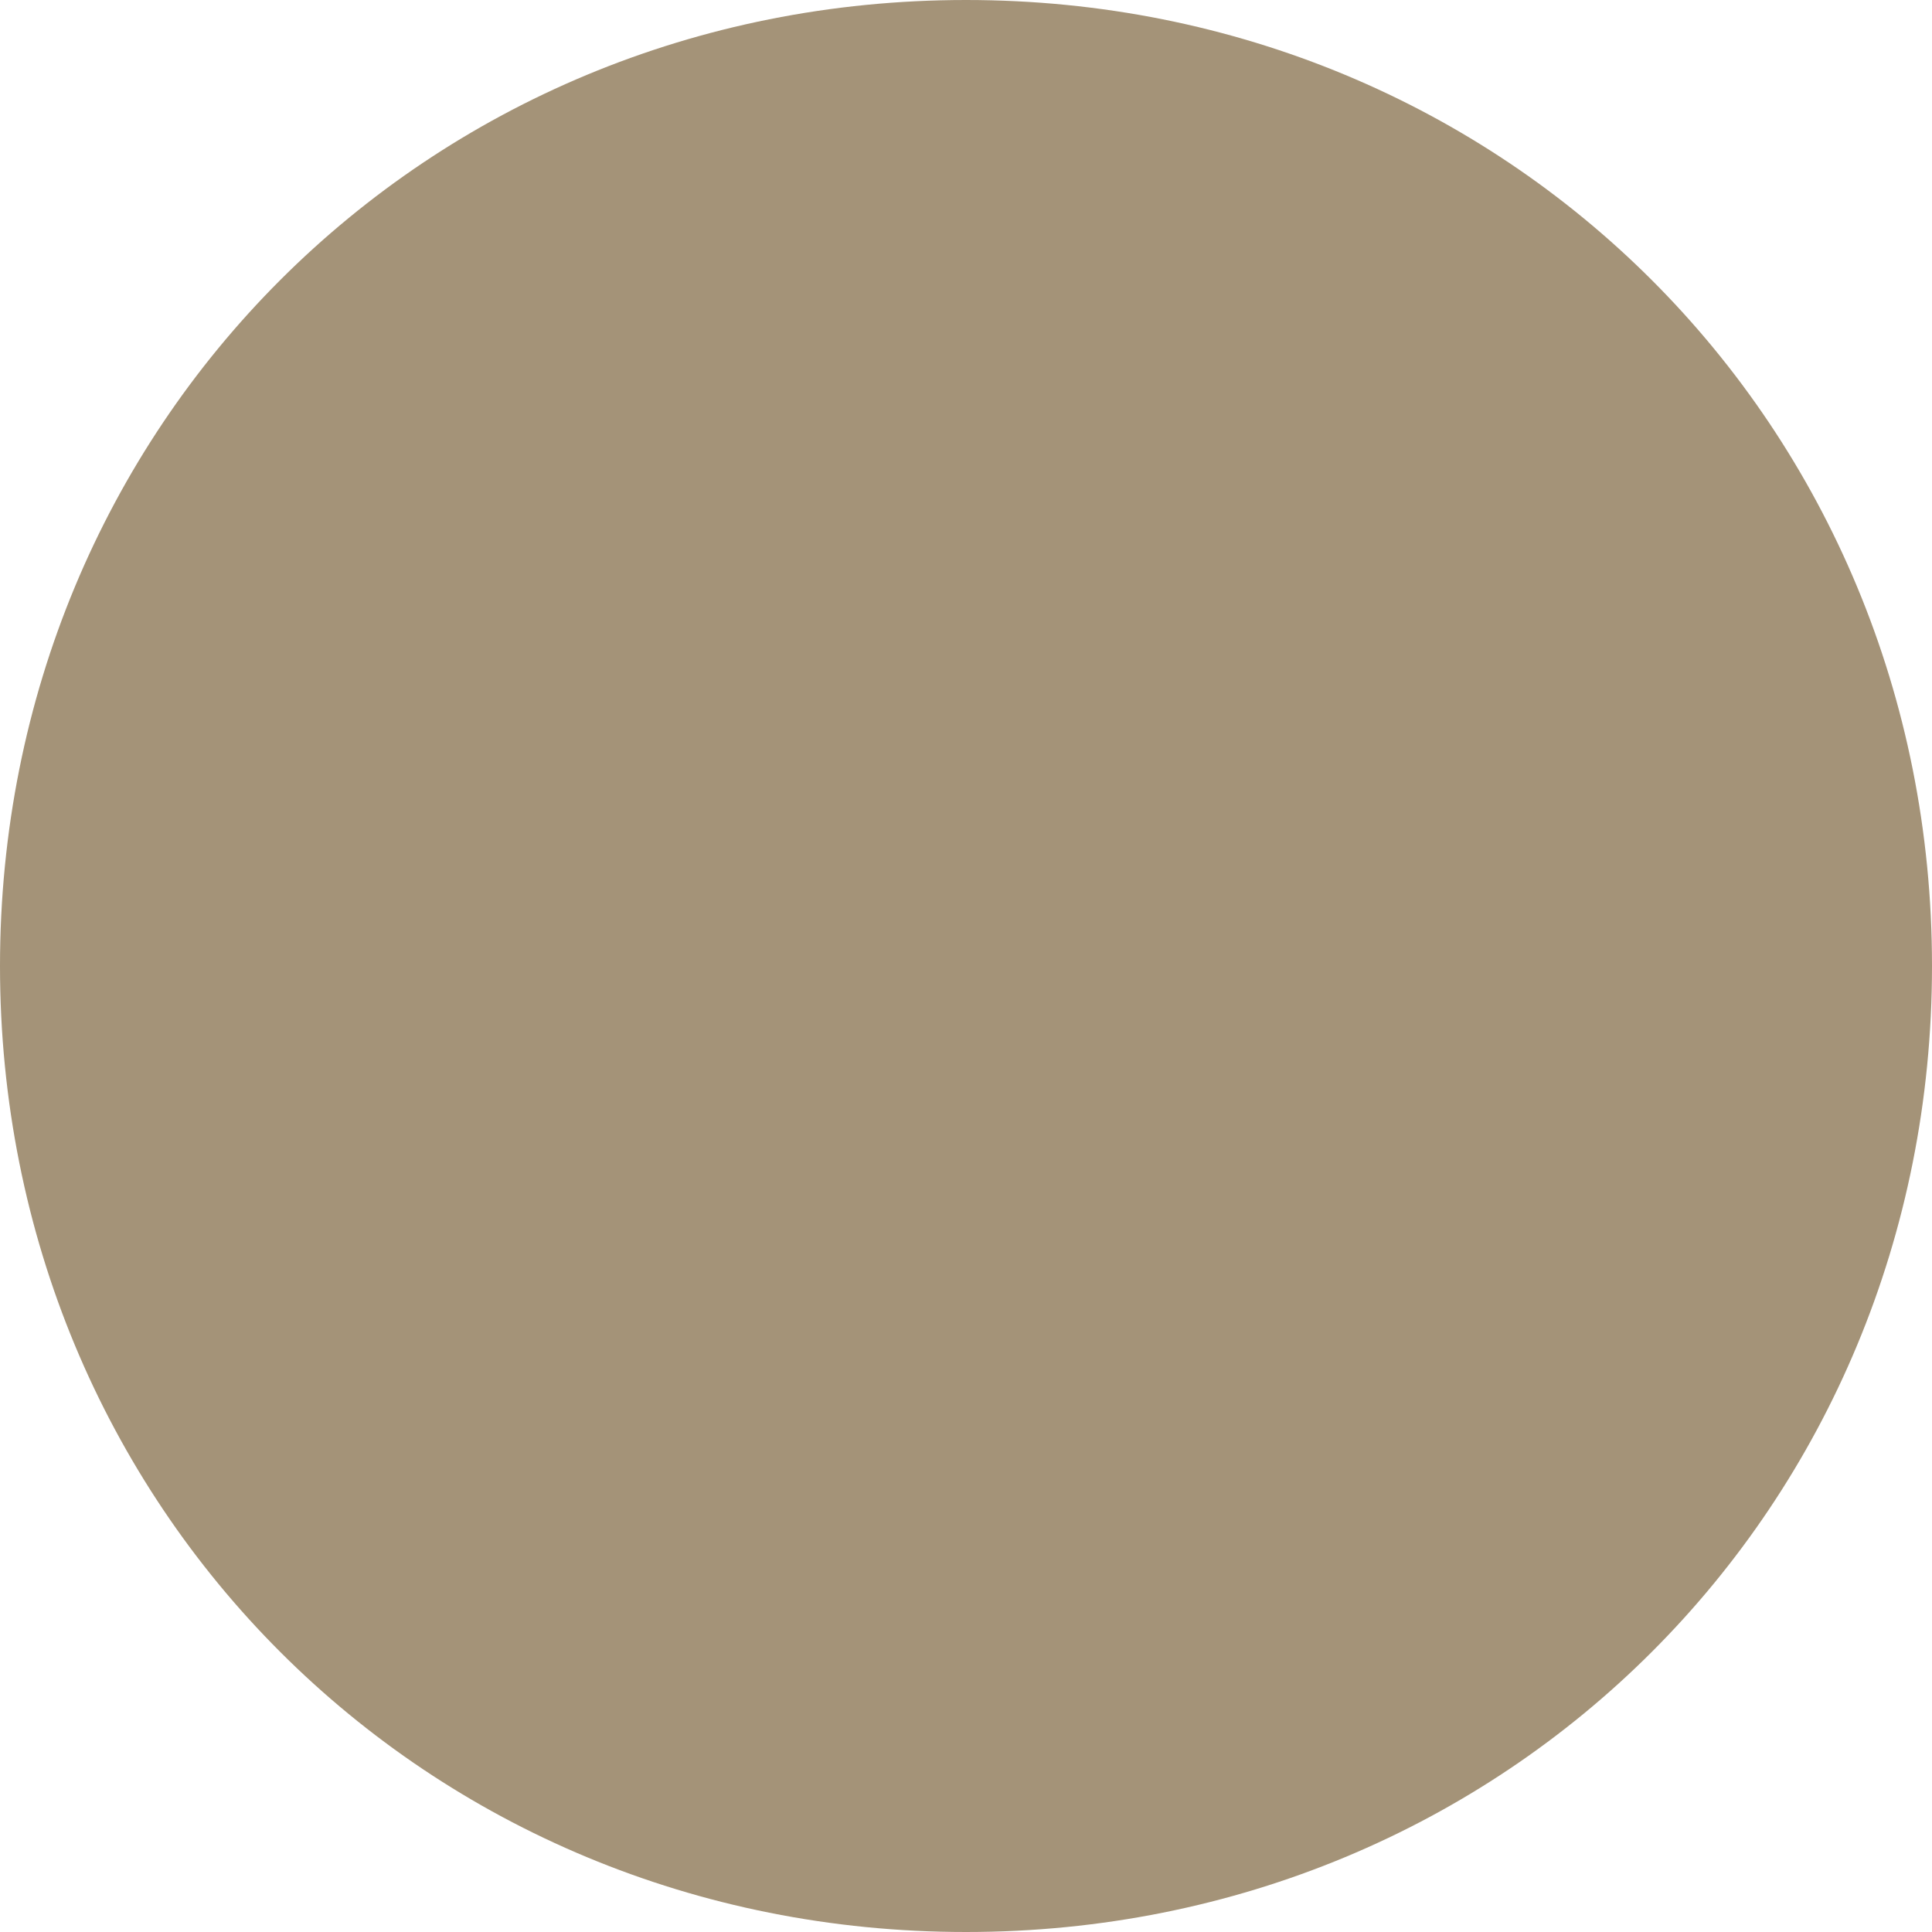
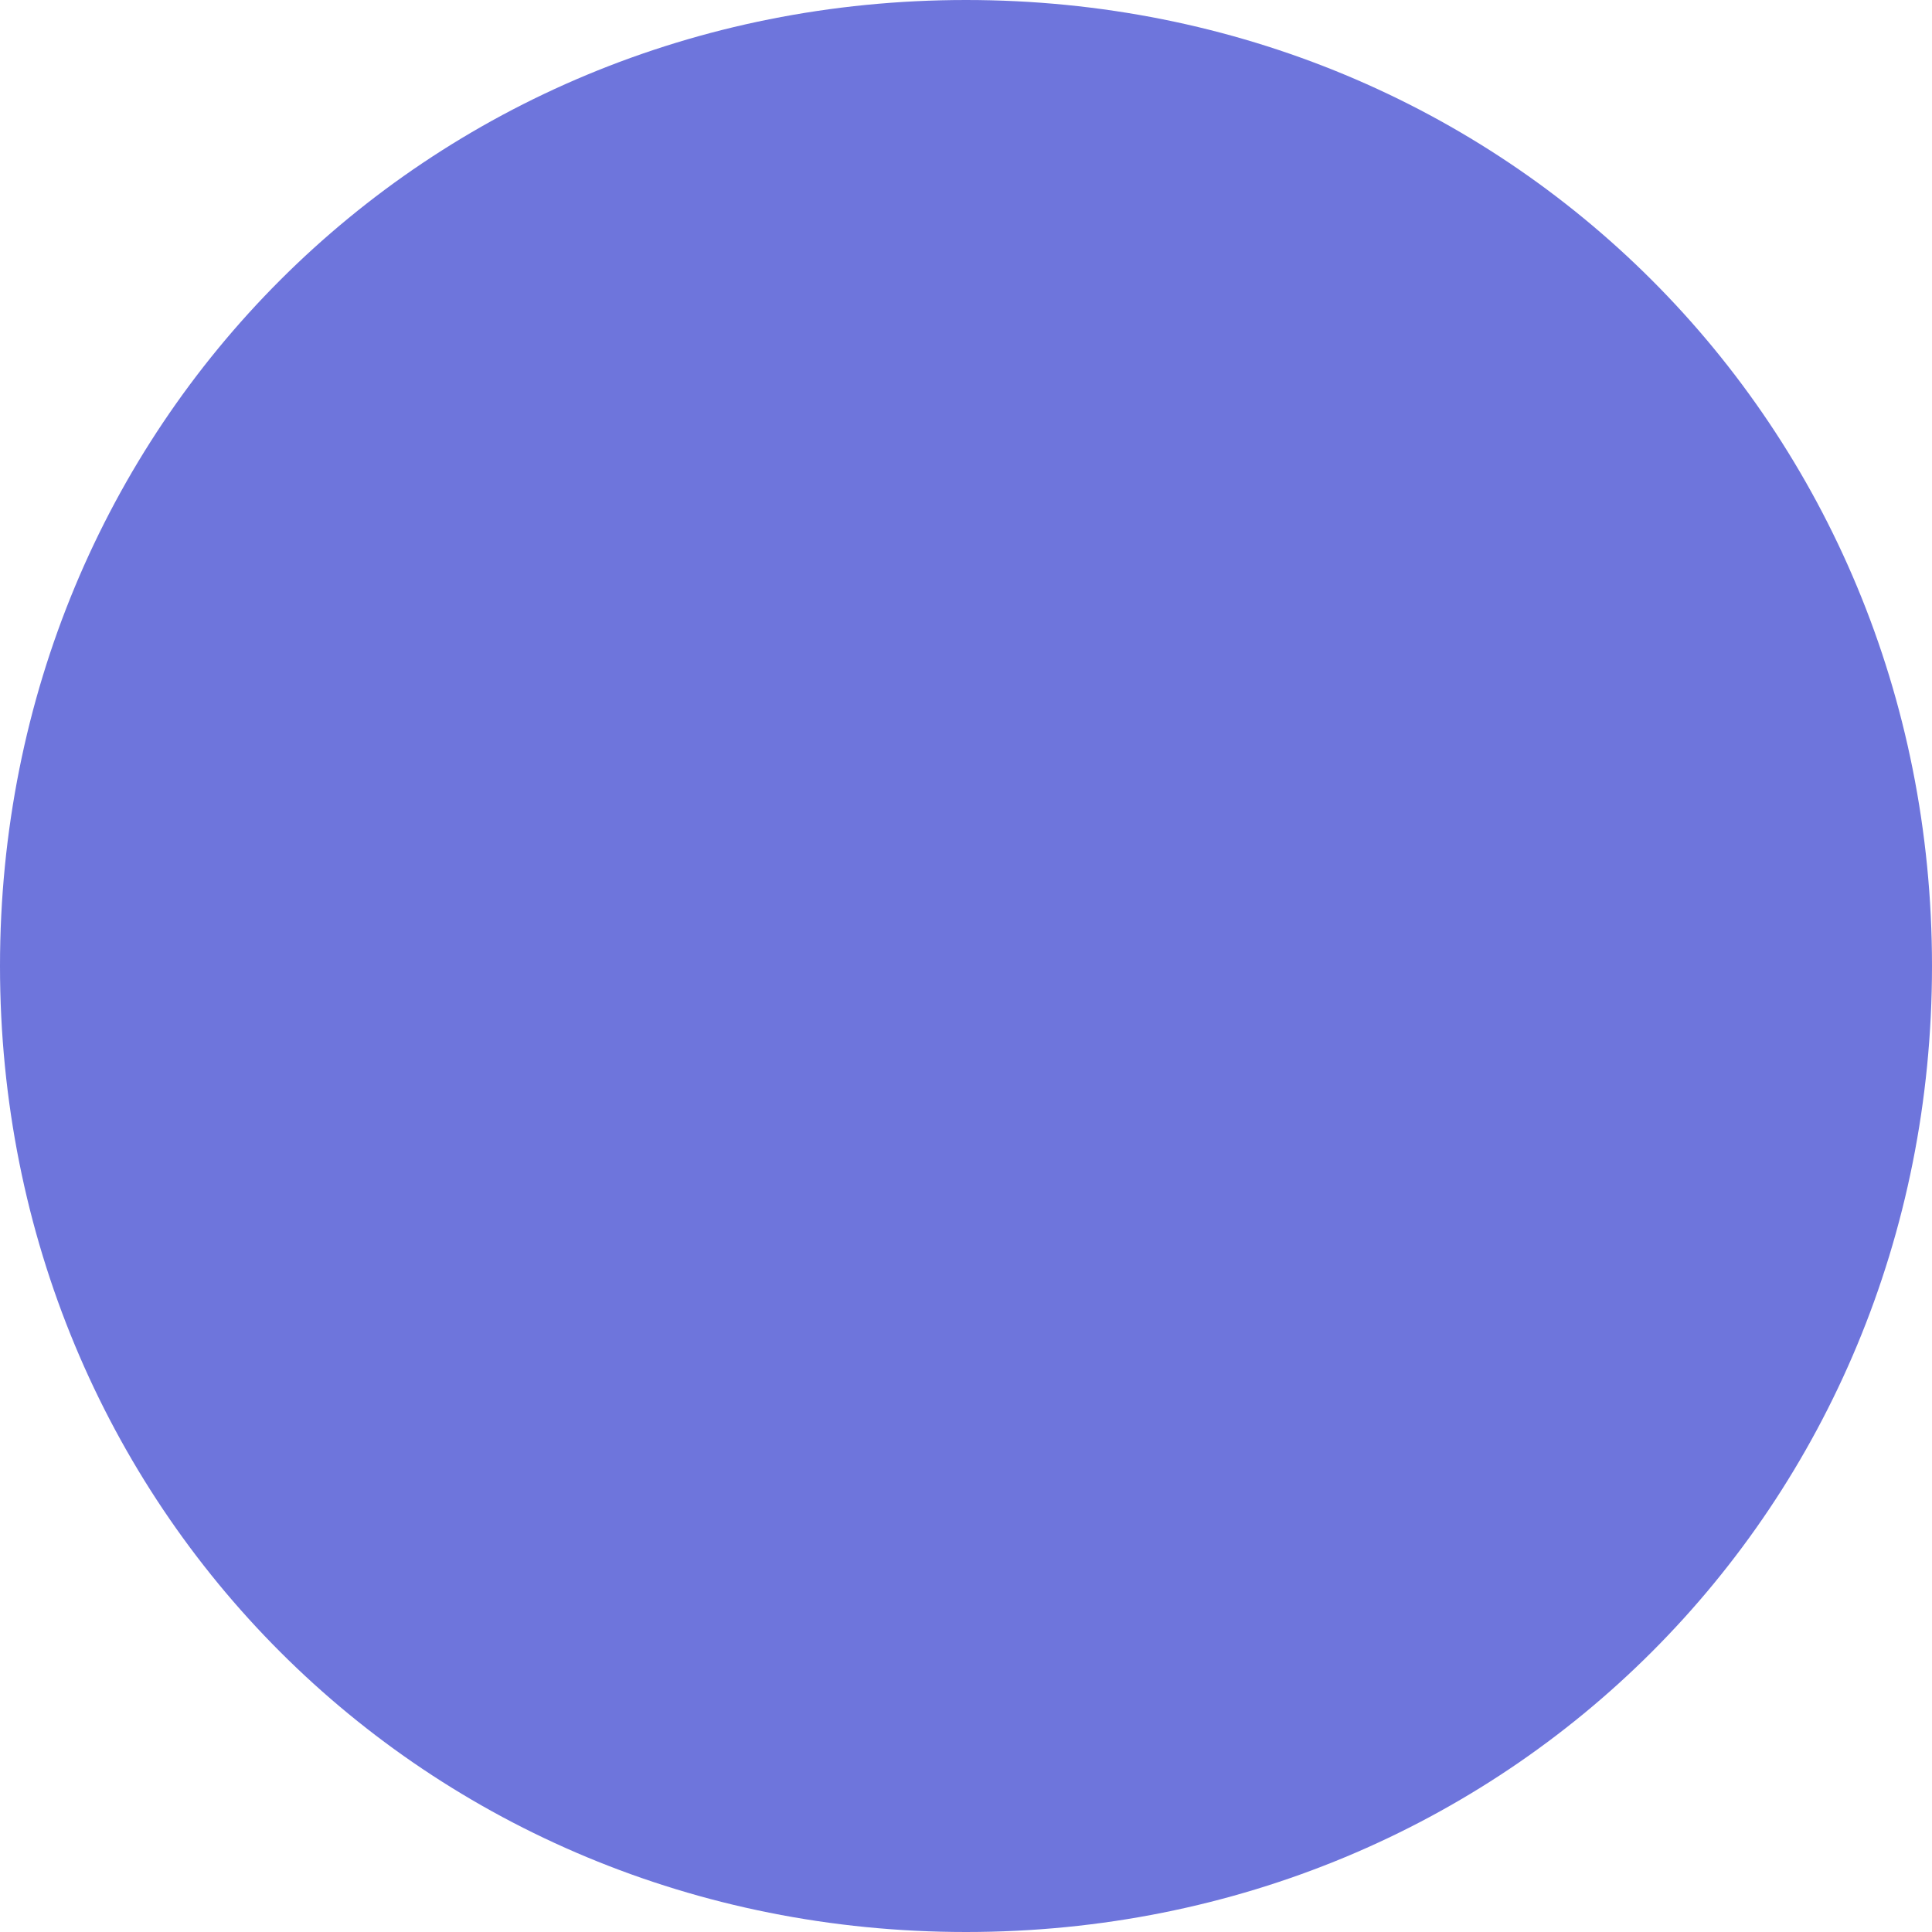
<svg xmlns="http://www.w3.org/2000/svg" version="1.1" width="16px" height="16px">
-   <g transform="matrix(1 0 0 1 -8 -170 )">
-     <path d="M 16 170  C 20.48 170  24 173.52  24 178  C 24 182.48  20.48 186  16 186  C 11.52 186  8 182.48  8 178  C 8 173.52  11.52 170  16 170  Z " fill-rule="nonzero" fill="#a49378" stroke="none" />
+   <g transform="matrix(1 0 0 1 -8 -143 )">
+     <path d="M 16 143  C 20.48 143  24 146.52  24 151  C 24 155.48  20.48 159  16 159  C 11.52 159  8 155.48  8 151  C 8 146.52  11.52 143  16 143  Z " fill-rule="nonzero" fill="#6e75dc" stroke="none" />
  </g>
</svg>
